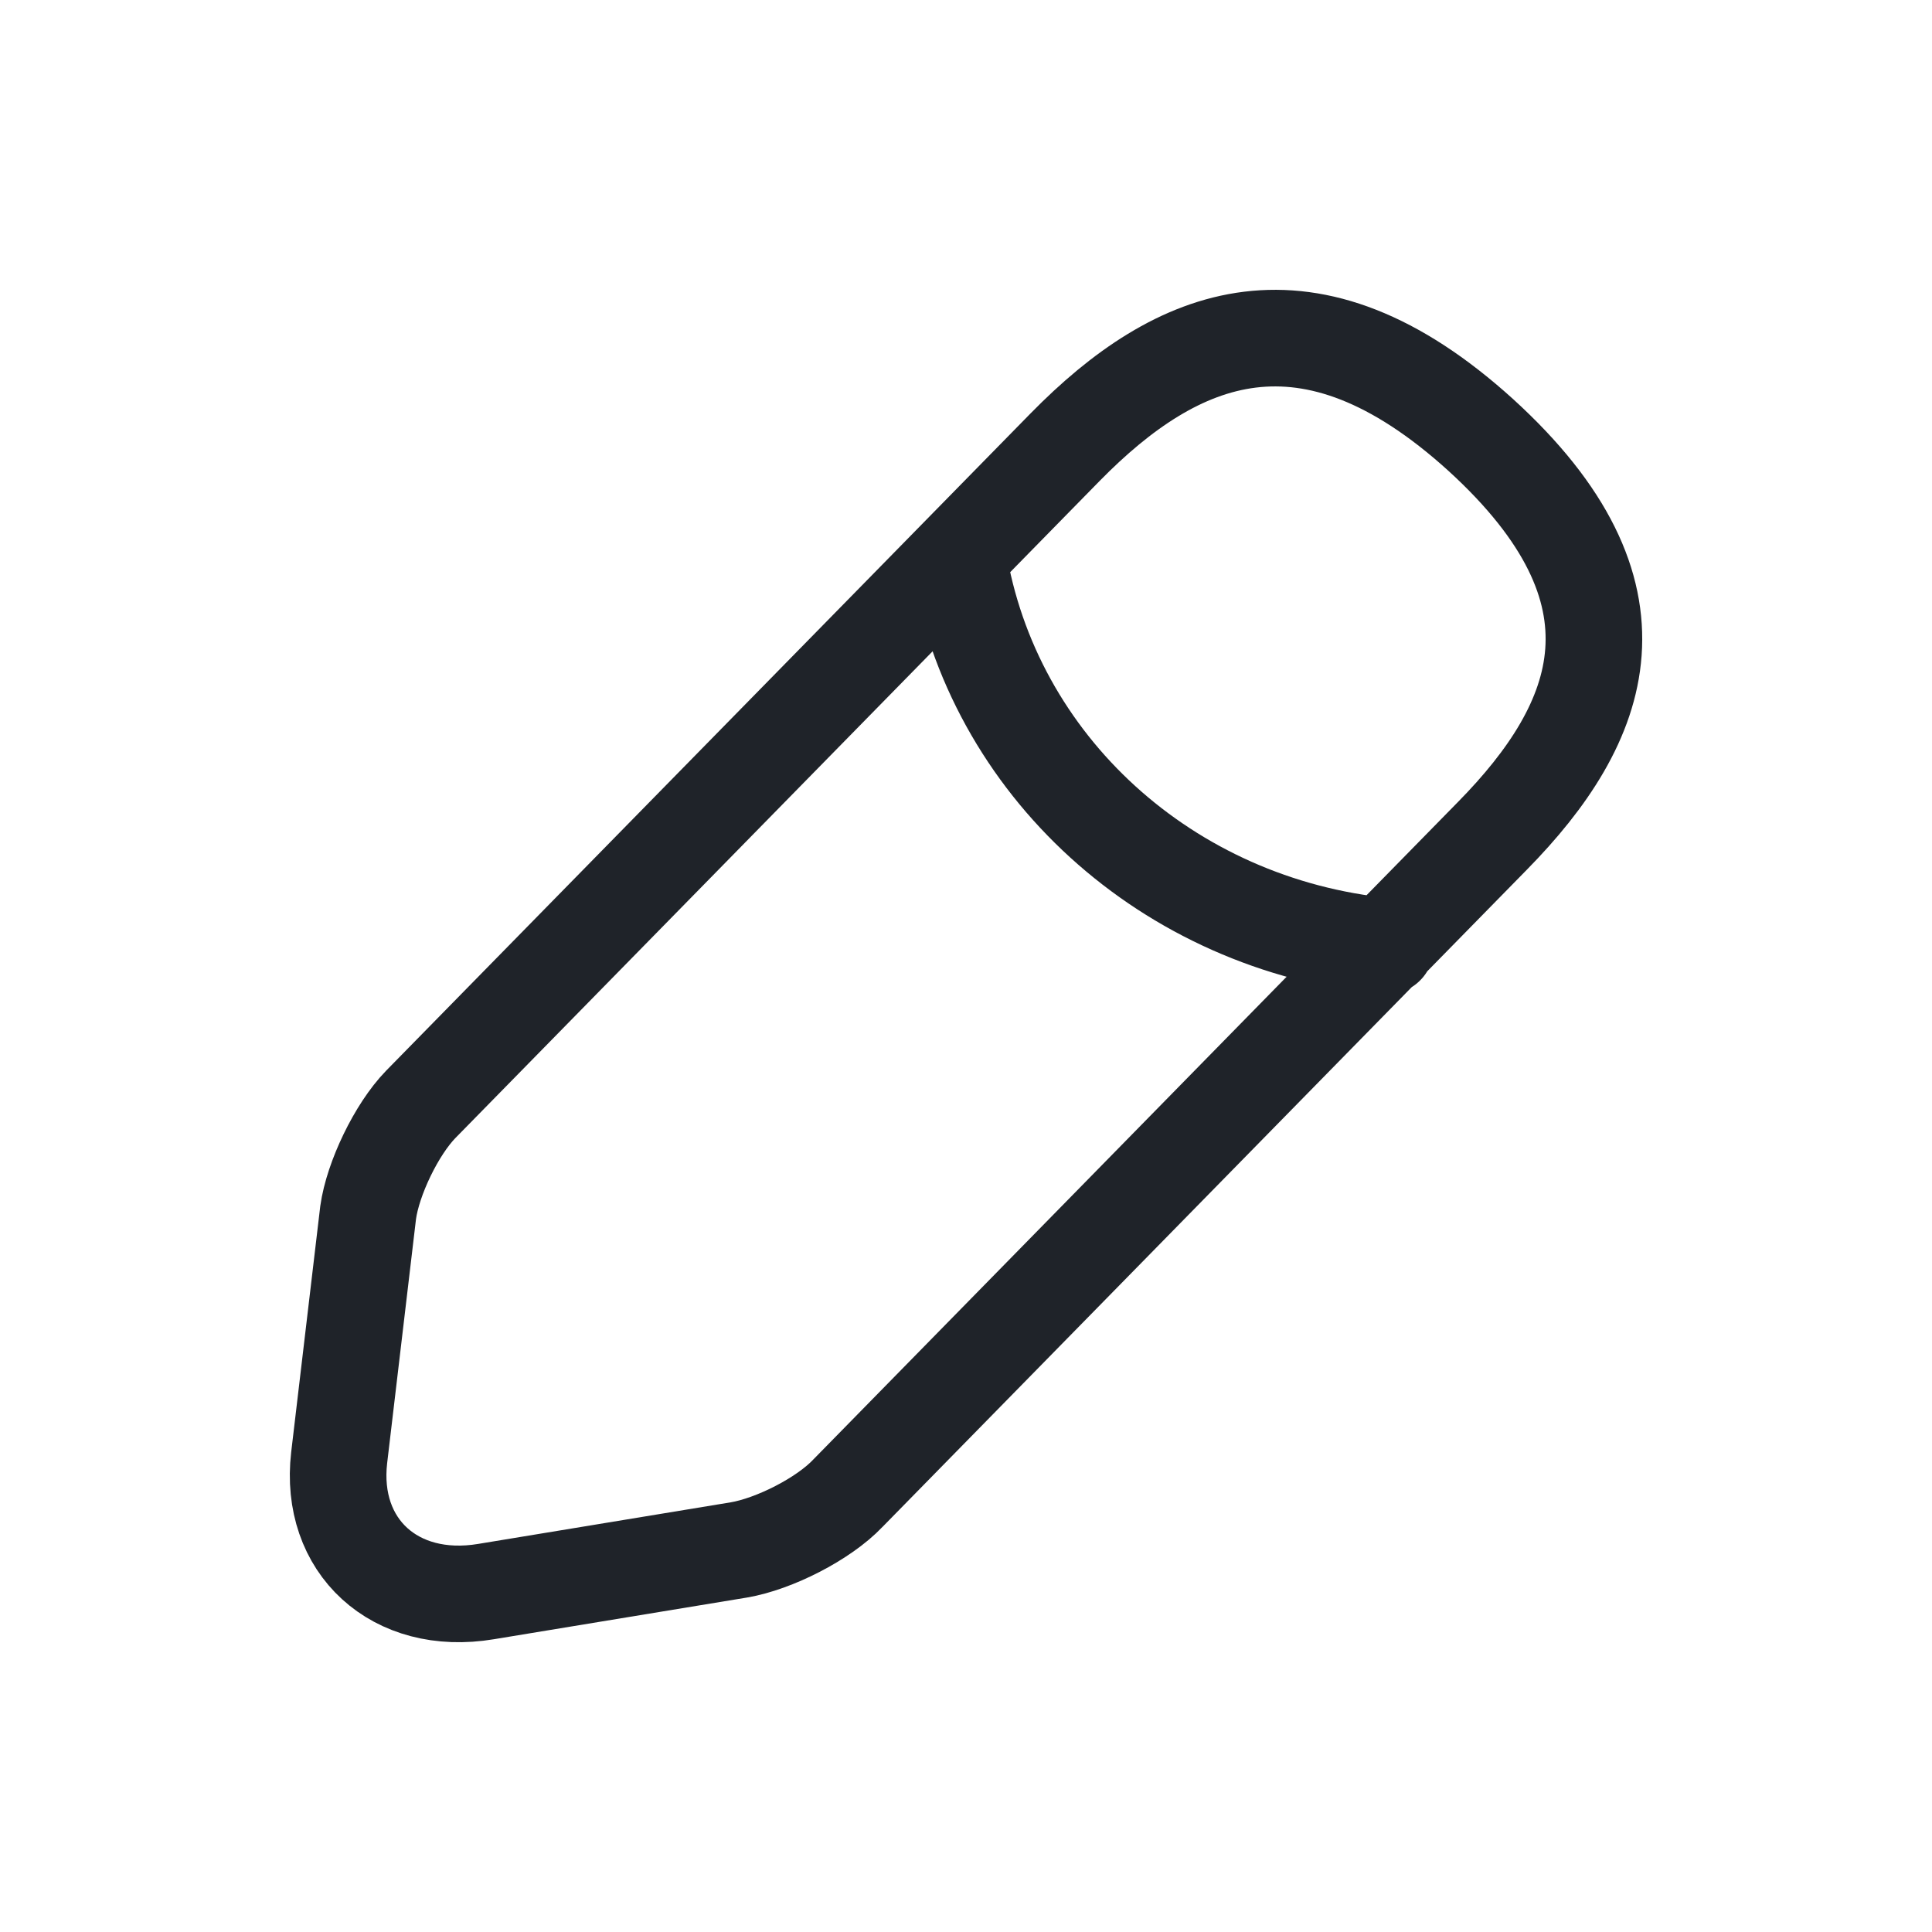
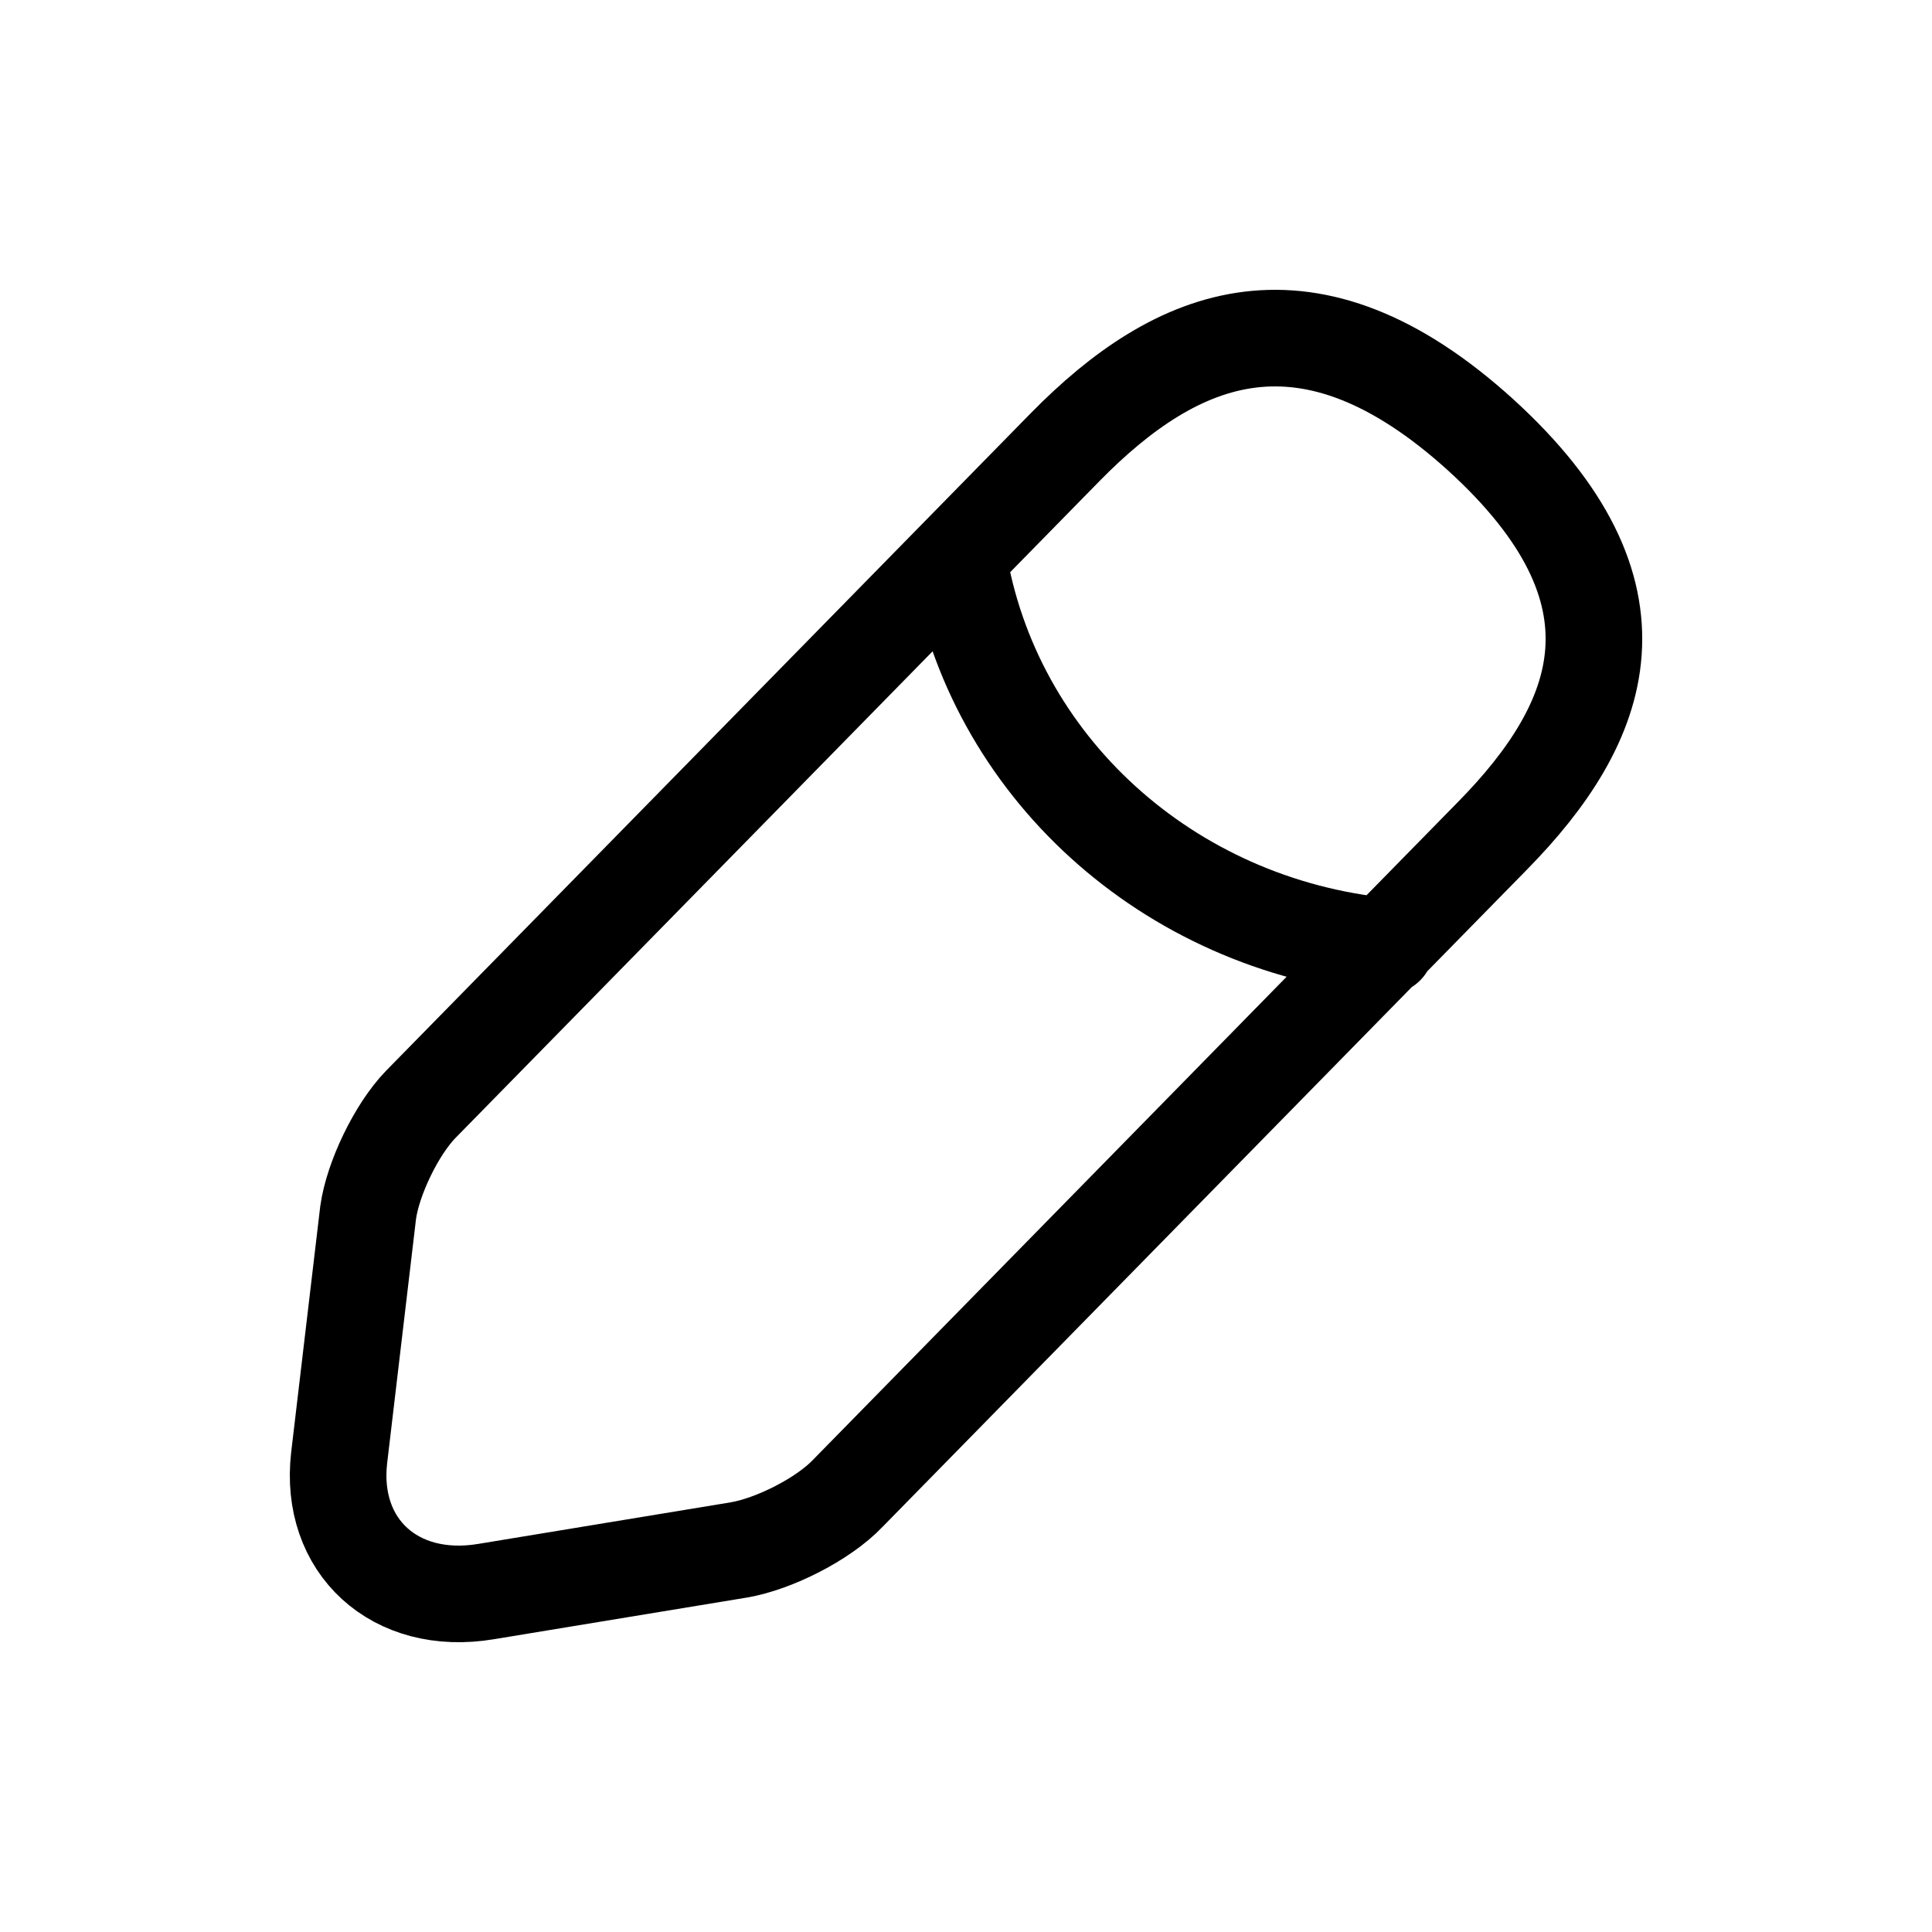
<svg xmlns="http://www.w3.org/2000/svg" width="20" height="20" viewBox="0 0 20 20" fill="none">
-   <path d="M9.918 5.763C10.267 7.924 12.088 9.577 14.347 9.796M11.028 4.627L4.356 11.432C4.104 11.691 3.86 12.2 3.811 12.552L3.511 15.09C3.405 16.006 4.088 16.633 5.031 16.476L7.648 16.045C8.013 15.983 8.525 15.724 8.777 15.458L15.45 8.652C16.604 7.478 17.124 6.138 15.328 4.502C13.54 2.881 12.182 3.452 11.028 4.627Z" stroke="#1F2329" stroke-miterlimit="10" stroke-linecap="round" stroke-linejoin="round" />
+   <path d="M9.918 5.763C10.267 7.924 12.088 9.577 14.347 9.796M11.028 4.627L4.356 11.432C4.104 11.691 3.86 12.2 3.811 12.552L3.511 15.09C3.405 16.006 4.088 16.633 5.031 16.476L7.648 16.045C8.013 15.983 8.525 15.724 8.777 15.458L15.45 8.652C16.604 7.478 17.124 6.138 15.328 4.502C13.54 2.881 12.182 3.452 11.028 4.627Z" stroke="currentColor" stroke-miterlimit="10" stroke-linecap="round" stroke-linejoin="round" />
</svg>
